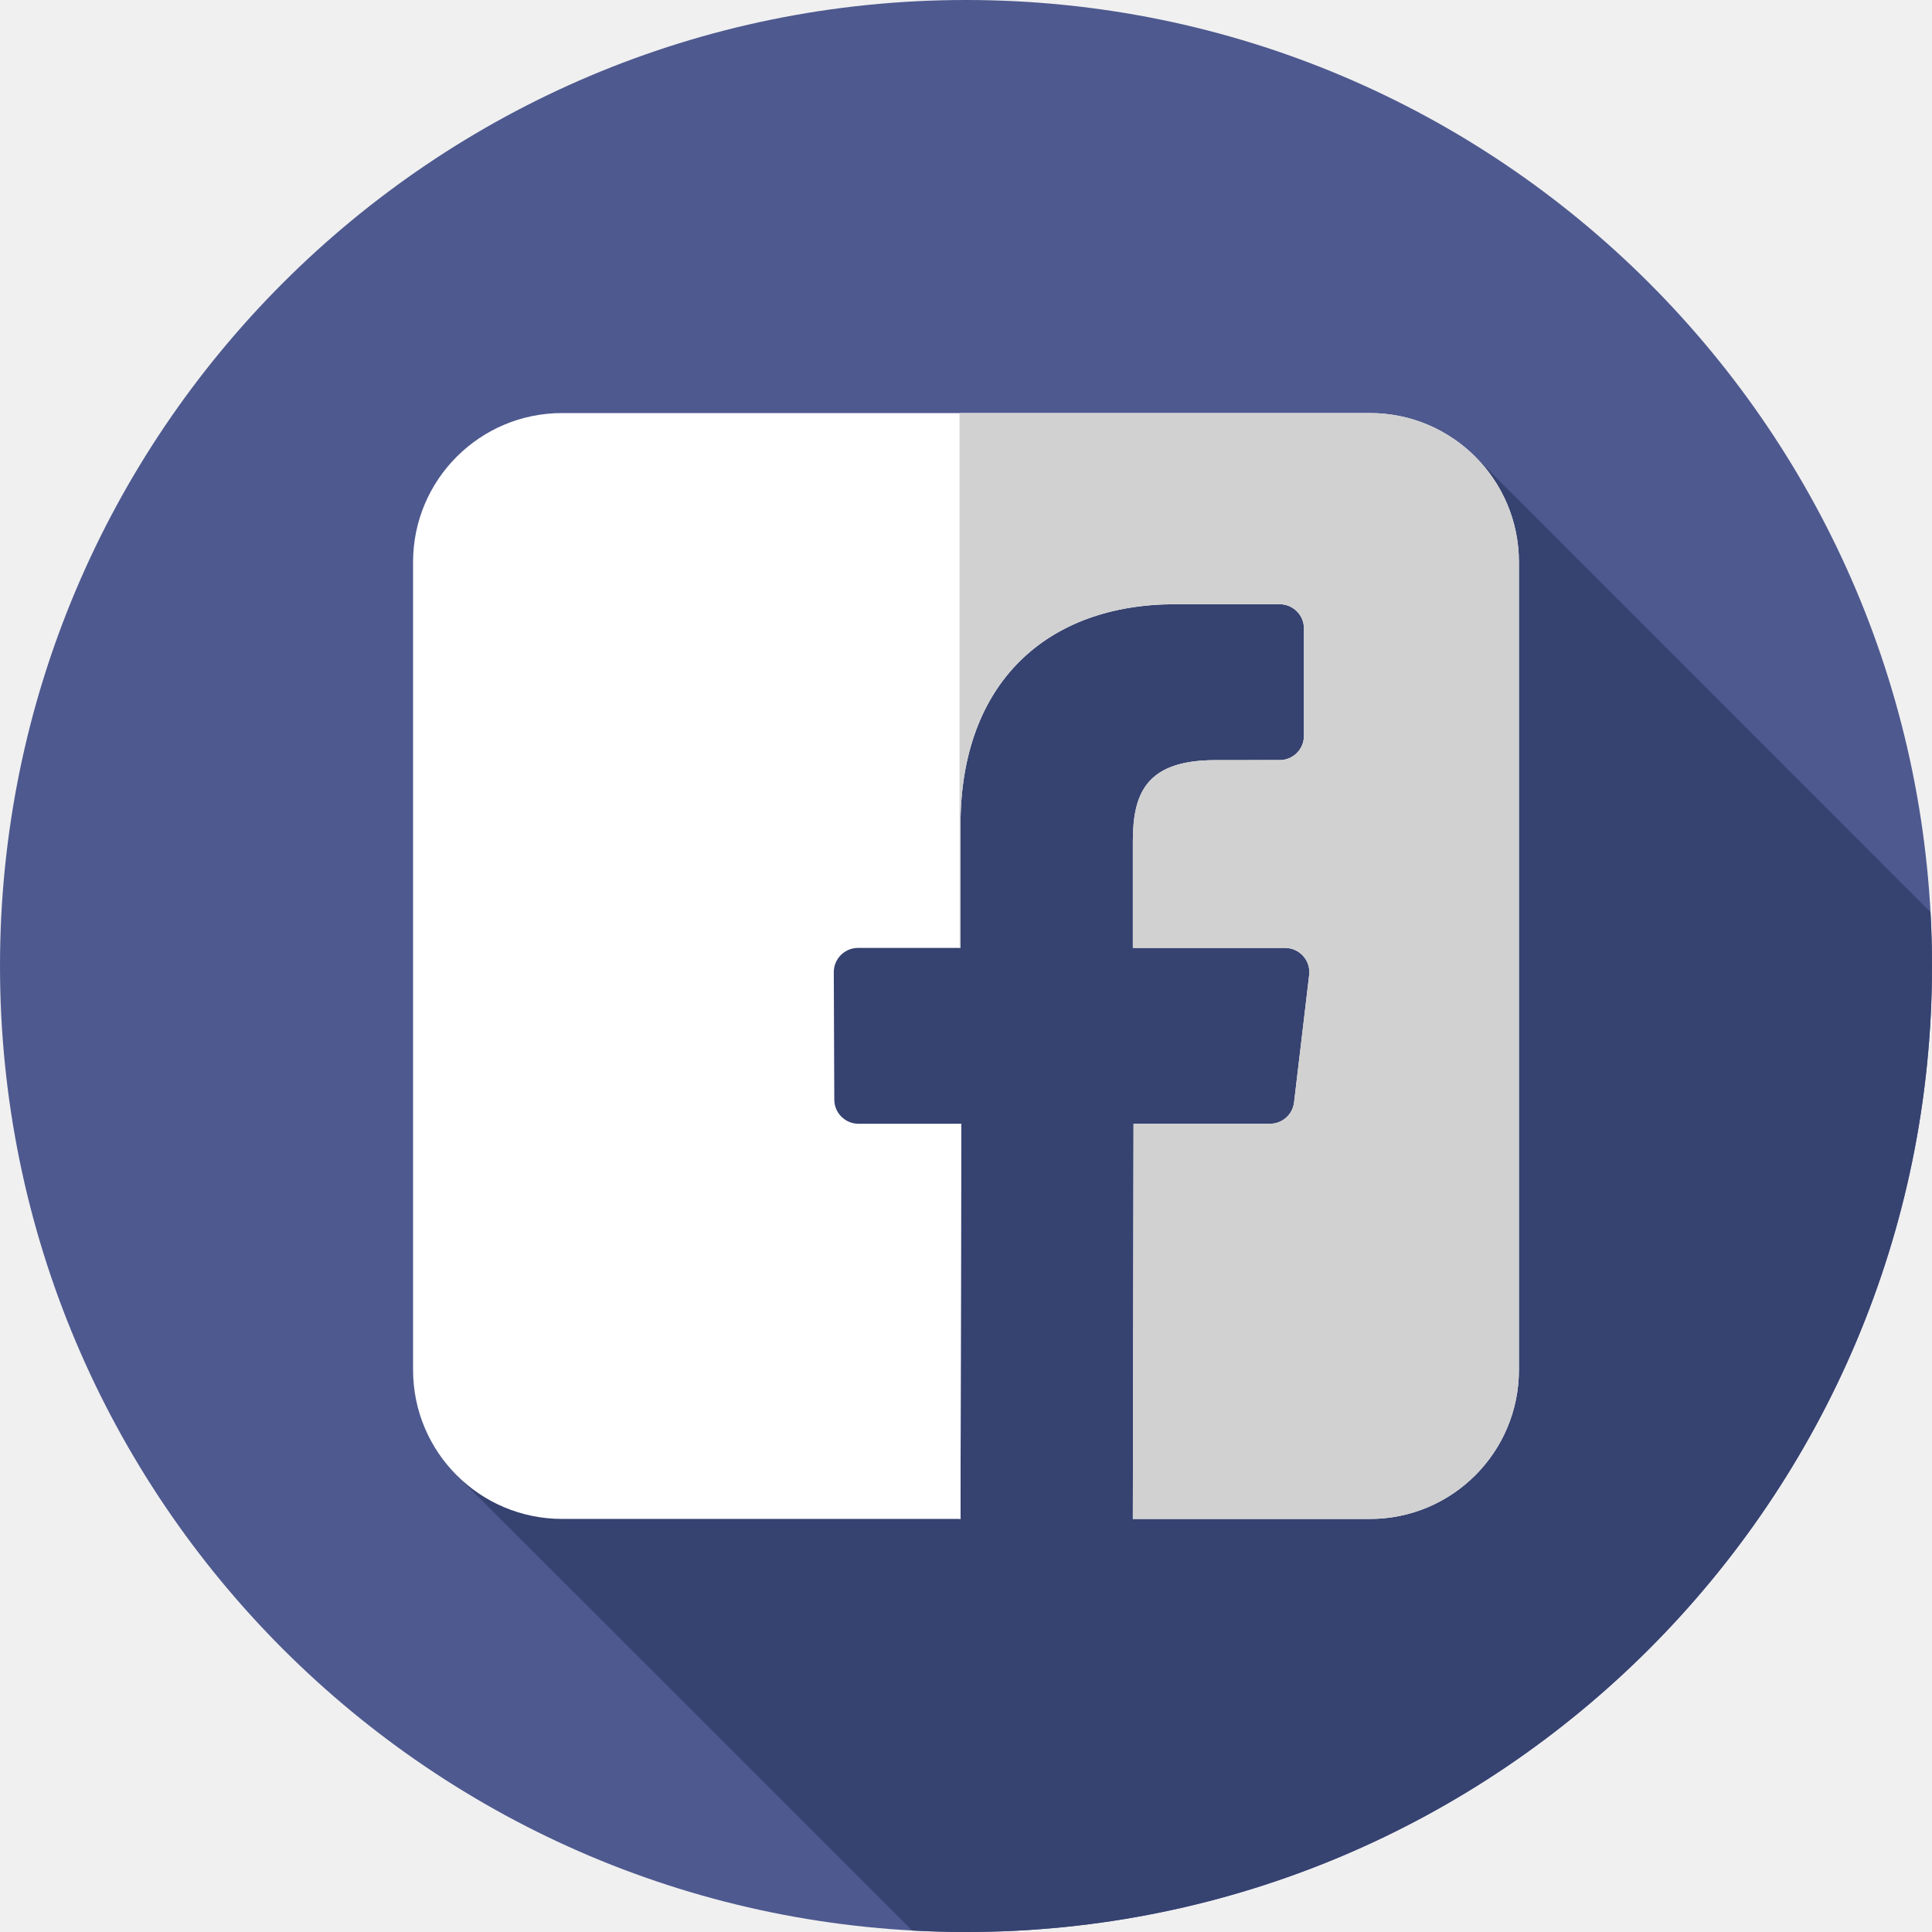
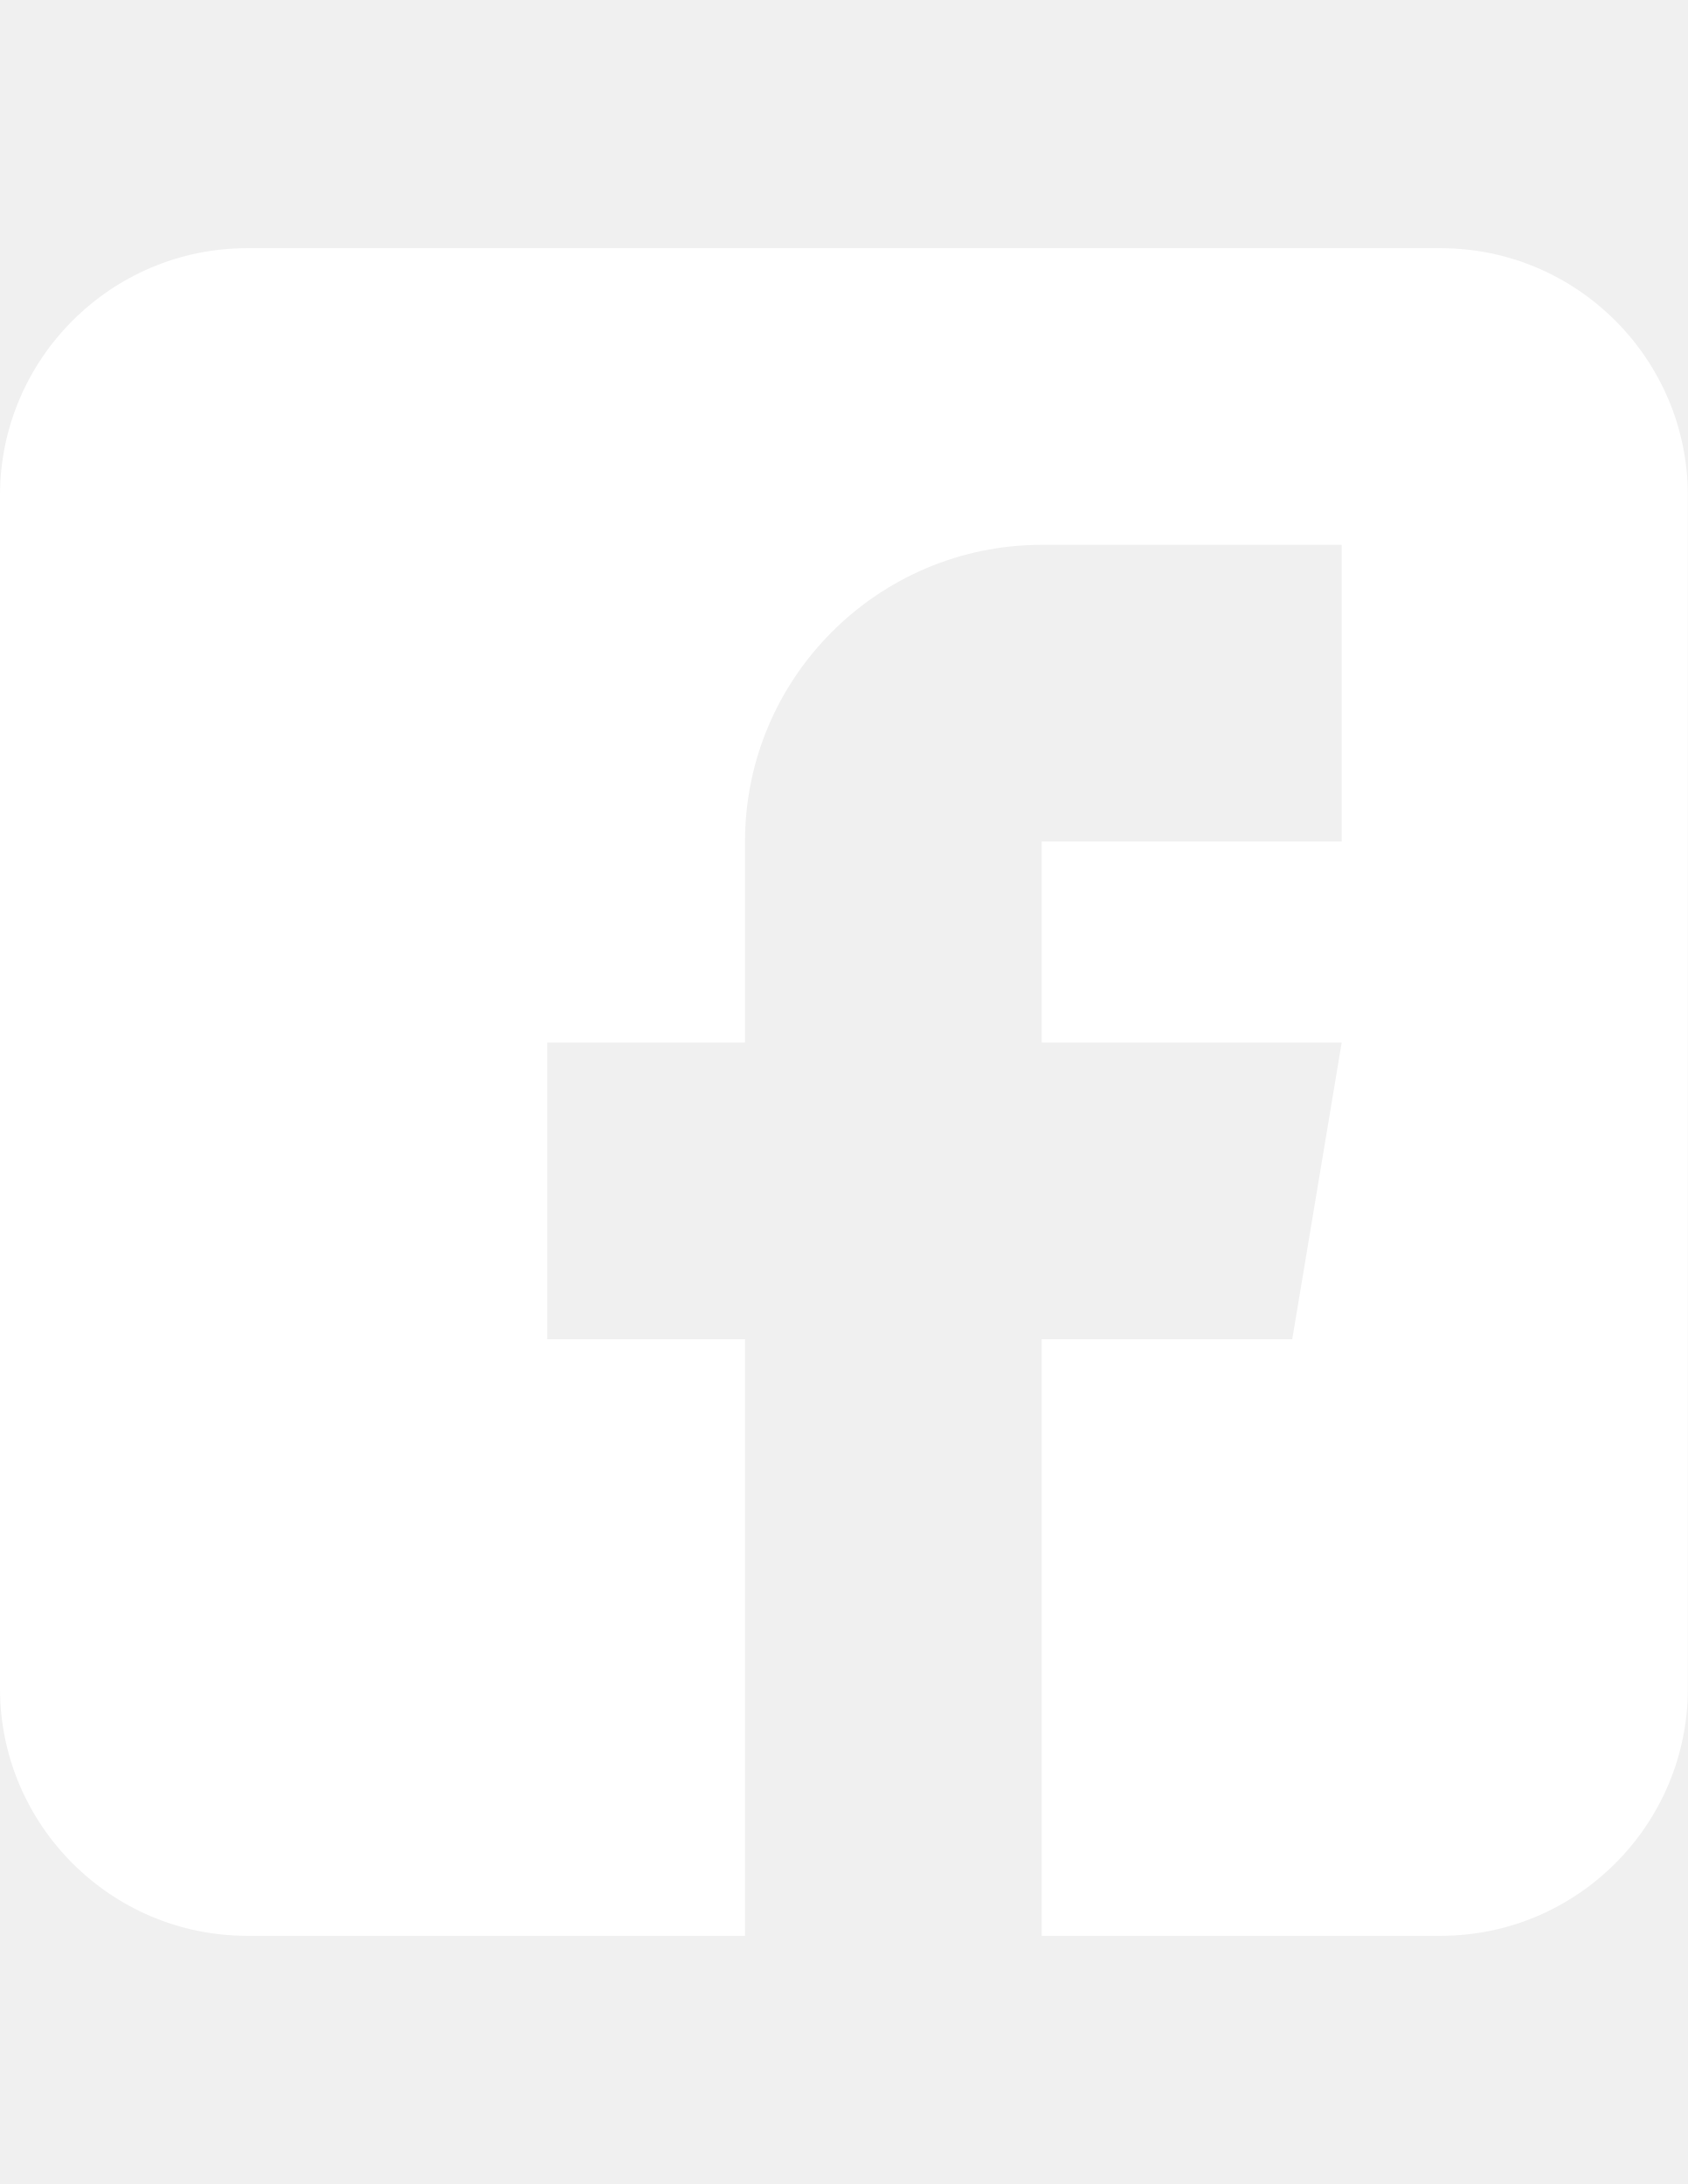
- <svg xmlns="http://www.w3.org/2000/svg" version="1.1" id="Layer_1" x="0px" y="0px" viewBox="0 0 512.002 512.002" style="enable-background:new 0 0 512.002 512.002;" xml:space="preserve">
-   <circle style="fill:#4E598F;" cx="256.001" cy="256" r="256" />
-   <path style="fill:#364270;" d="M511.596,241.7L391.019,121.085c-1.998,0.605-6.982-1.714-9.173-1.274  c-51.717,8.62-101.71,0-151.704,13.791c-24.135,6.896-25.859,36.202-34.478,55.165c-12.067,34.478-10.343,72.404-25.859,105.158  c-10.343,22.411-34.478,36.202-43.098,62.061c-2.875,10.785-2.705,24.379-5.956,34.69l120.98,120.922  c4.725,0.26,9.48,0.403,14.269,0.403c141.384,0,256-114.616,256-256C512.001,251.201,511.858,246.434,511.596,241.7z" />
-   <g>
-     <path style="fill:#FFFFFF;" d="M363.043,109.466H148.958c-21.809,0-39.49,17.68-39.49,39.49v214.085   c0,21.811,17.68,39.49,39.49,39.49h105.584l0.183-104.722h-27.21c-3.536,0-6.406-2.86-6.418-6.396l-0.133-33.759   c-0.014-3.553,2.867-6.444,6.42-6.444h27.162v-32.618c0-37.852,23.118-58.463,56.884-58.463h27.71c3.543,0,6.42,2.874,6.42,6.42   v28.463c0,3.546-2.874,6.42-6.416,6.42l-17.006,0.01c-18.363,0-21.921,8.725-21.921,21.533v28.239h40.351   c3.848,0,6.83,3.358,6.375,7.173l-4.001,33.759c-0.381,3.232-3.122,5.665-6.375,5.665h-36.168l-0.183,104.726h62.826   c21.809,0,39.49-17.682,39.49-39.491v-214.09C402.533,127.147,384.852,109.466,363.043,109.466L363.043,109.466z" />
-     <polygon style="fill:#FFFFFF;" points="254.542,402.53 254.725,297.808 254.277,297.808 254.277,402.53  " />
-   </g>
-   <path style="fill:#D1D1D1;" d="M363.043,109.466H254.277v141.741h0.269V218.59c0-37.852,23.118-58.463,56.884-58.463h27.71  c3.543,0,6.42,2.874,6.42,6.42v28.463c0,3.546-2.874,6.42-6.416,6.42l-17.006,0.01c-18.363,0-21.921,8.725-21.921,21.533v28.238  h40.351c3.848,0,6.83,3.358,6.375,7.173l-4.001,33.759c-0.381,3.232-3.122,5.665-6.375,5.665h-36.168l-0.183,104.726h62.826  c21.809,0,39.49-17.682,39.49-39.491V148.956C402.533,127.147,384.852,109.466,363.043,109.466z" />
-   <g>
- </g>
-   <g>
- </g>
-   <g>
- </g>
-   <g>
- </g>
-   <g>
- </g>
-   <g>
- </g>
-   <g>
- </g>
-   <g>
- </g>
-   <g>
- </g>
-   <g>
- </g>
-   <g>
- </g>
-   <g>
- </g>
-   <g>
- </g>
-   <g>
- </g>
-   <g>
- </g>
+ <svg xmlns="http://www.w3.org/2000/svg" version="1.1" id="Layer_1" x="0px" y="0px" width="612px" height="792px" viewBox="0 0 612 792" enable-background="new 0 0 612 792" xml:space="preserve">
+   <path fill="#FFFFFF" d="M522.352,90H89.648C40.22,90,0,130.22,0,179.648v432.703C0,661.779,40.22,702,89.648,702h180.492V485.648  h-71.719V378.07h71.719v-72.914c0-59.322,48.256-107.578,107.578-107.578h108.773v107.578H377.719v72.914h108.773l-17.93,107.578  h-90.844V702h144.633C571.779,702,612,661.779,612,612.352V179.648C612,130.22,571.779,90,522.352,90z" />
</svg>
